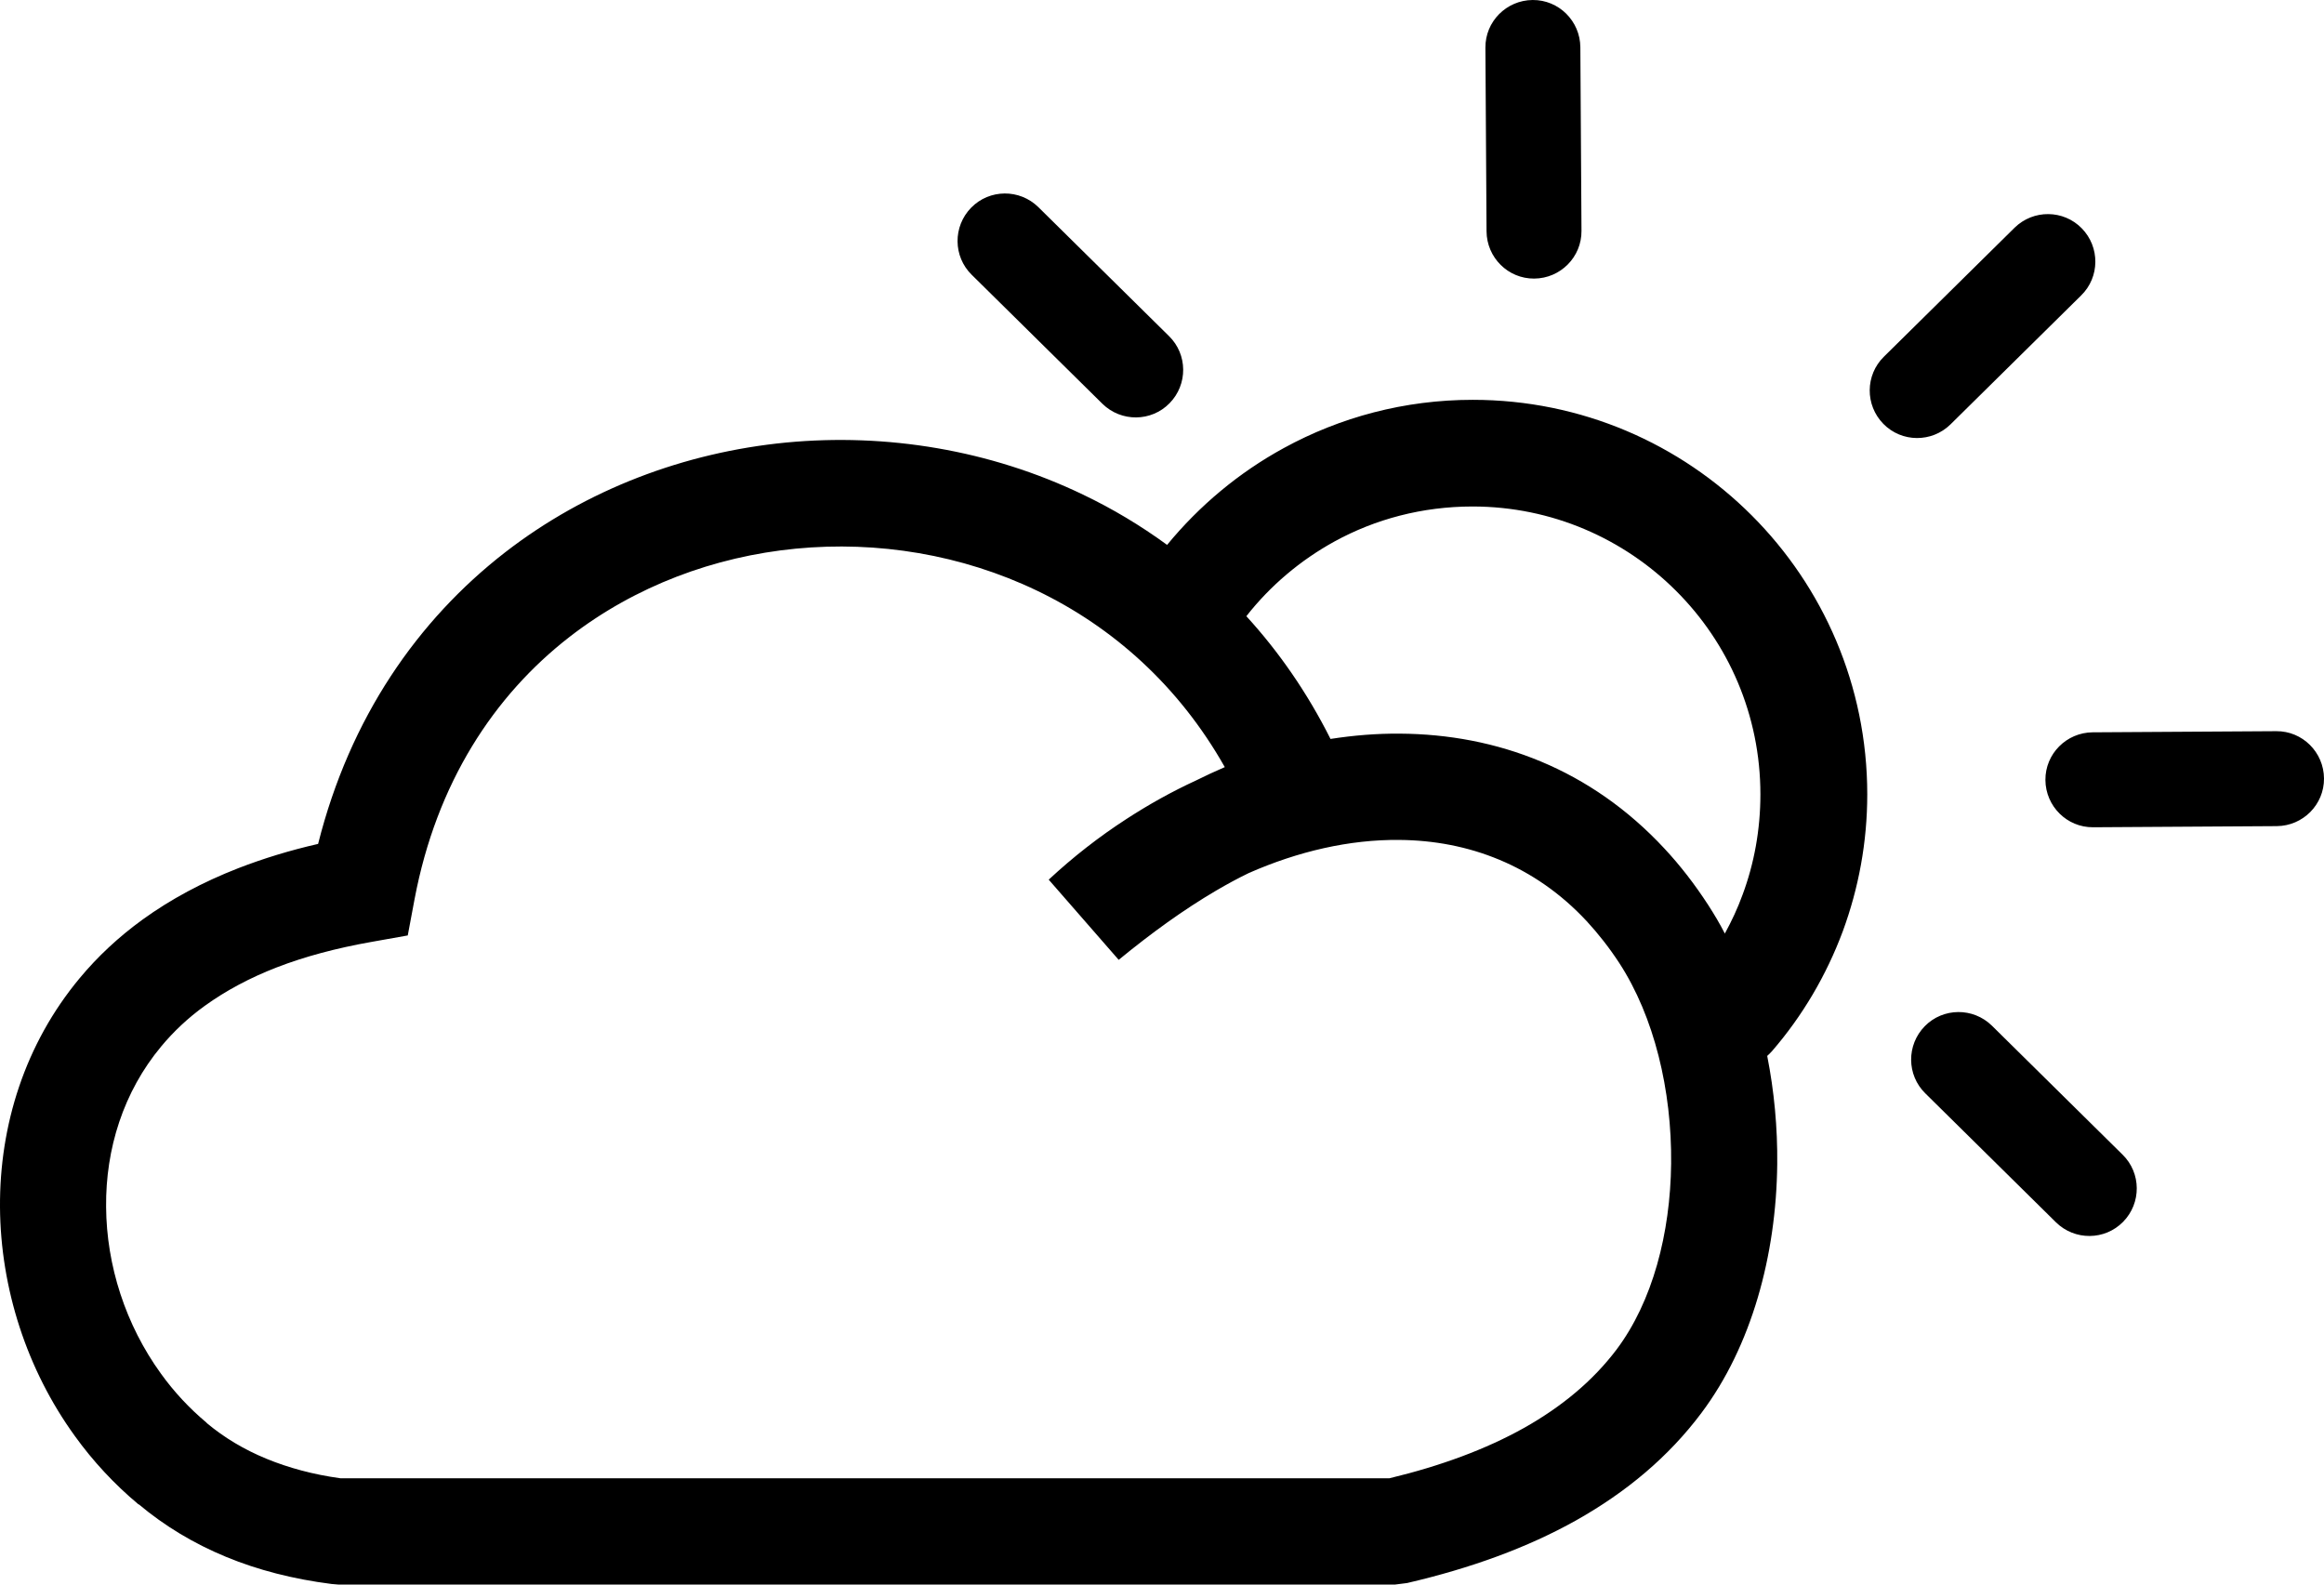
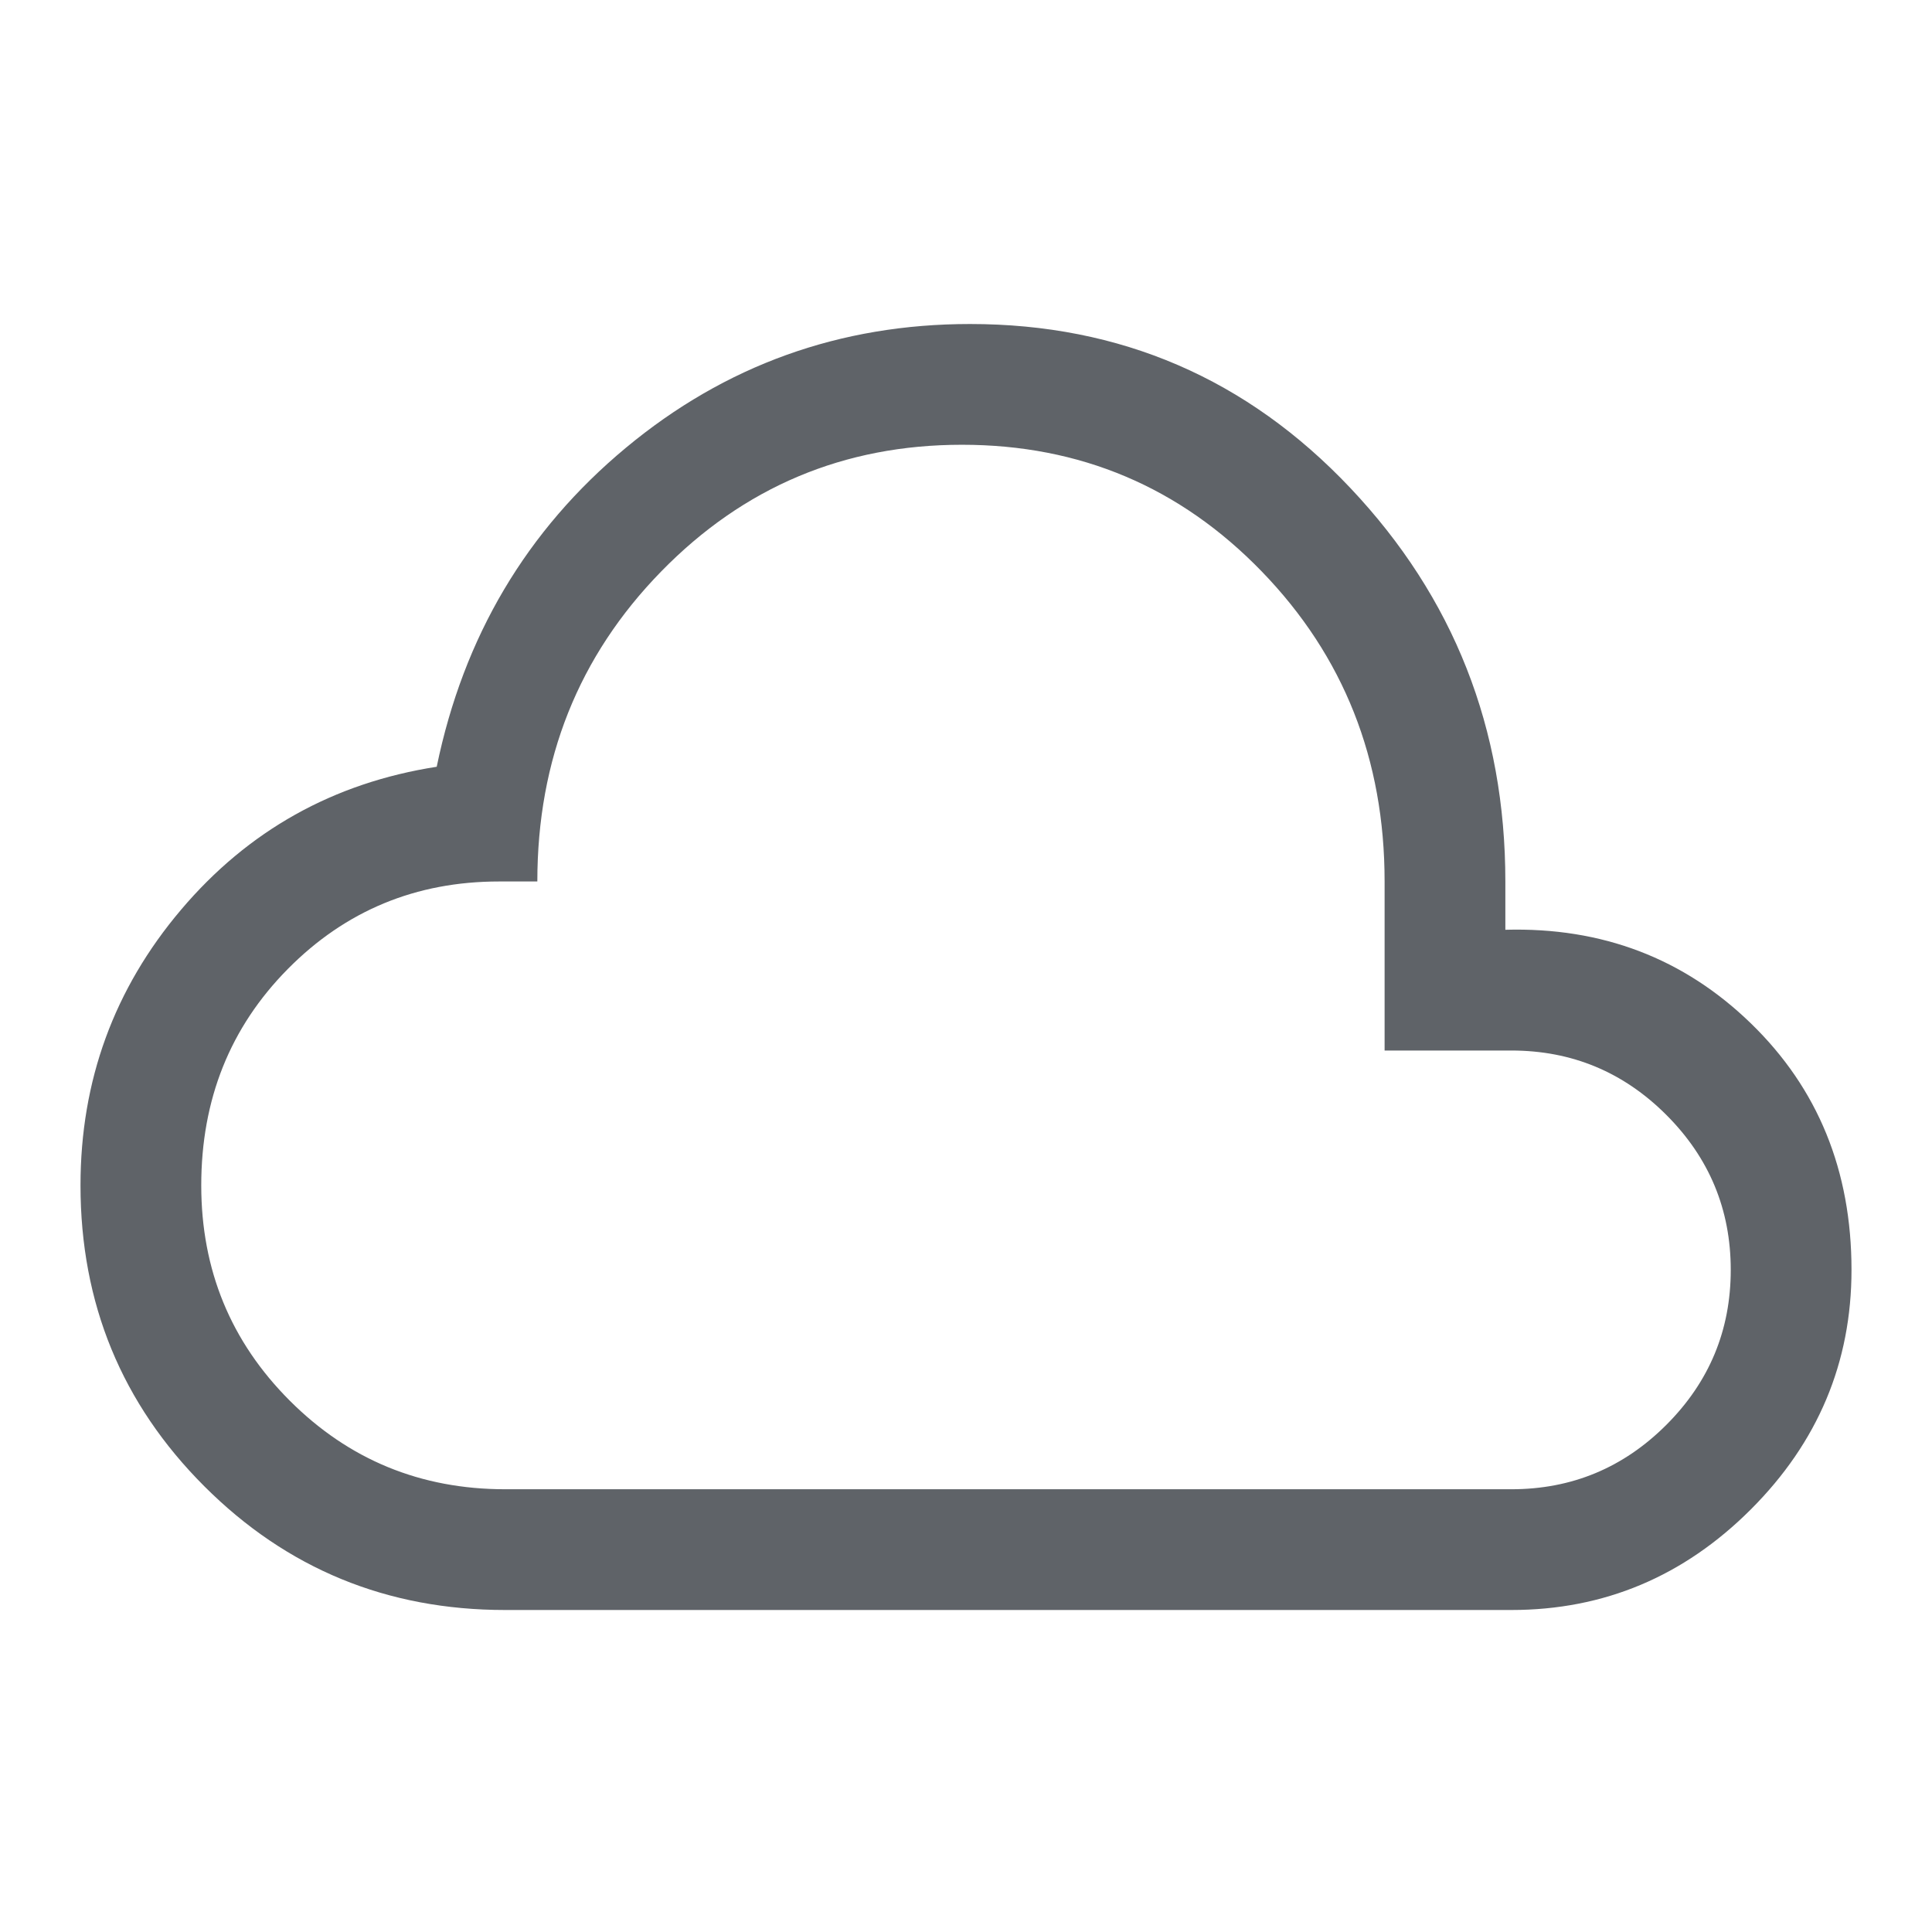
- <svg xmlns="http://www.w3.org/2000/svg" version="1.1" id="Layer_1" x="0px" y="0px" viewBox="0 0 122.88 83.78" style="enable-background:new 0 0 122.88 83.78" xml:space="preserve">
-   <g>
-     <path d="M101.8,57.81c-0.99-0.97-1-2.56-0.03-3.55c0.97-0.99,2.56-1,3.55-0.03l6.91,6.82c0.99,0.97,1,2.56,0.03,3.55 c-0.97,0.99-2.56,1-3.55,0.03L101.8,57.81L101.8,57.81z M66.03,46.16c-0.58,0.28-1.15,0.59-1.73,0.93 c-1.72,1.01-3.42,2.24-5.15,3.66l-3.7-4.24c1.28-1.19,2.66-2.27,4.13-3.22c1.17-0.76,2.39-1.44,3.65-2.02 c0.5-0.25,1.02-0.49,1.53-0.71c-2.44-4.32-5.95-7.42-9.93-9.33c-3.98-1.91-8.43-2.64-12.76-2.22c-4.31,0.42-8.49,1.98-11.95,4.66 c-4,3.1-7.04,7.73-8.2,13.87l-0.36,1.92l-1.91,0.34c-1.87,0.33-3.55,0.78-5.02,1.35c-1.42,0.55-2.69,1.23-3.8,2.03 c-0.89,0.64-1.65,1.36-2.3,2.14c-2.01,2.41-2.95,5.43-2.92,8.49c0.02,3.1,1.03,6.24,2.9,8.82c0.69,0.96,1.5,1.83,2.42,2.6l0,0.01 c0.92,0.77,1.97,1.4,3.16,1.89c1.17,0.48,2.46,0.83,3.9,1.03h55.48c2.7-0.65,5.09-1.53,7.11-2.66c2.01-1.13,3.65-2.5,4.89-4.14 c1.91-2.54,2.85-6.15,2.89-9.84c0.04-3.88-0.9-7.77-2.74-10.6c-0.53-0.81-1.11-1.55-1.72-2.21c-2.76-2.97-6.27-4.27-9.9-4.3 C71.35,44.38,68.62,45.02,66.03,46.16L66.03,46.16z M70.35,39.07c1.22-0.19,2.45-0.29,3.66-0.28c5.14,0.03,10.09,1.87,14,6.08 c0.82,0.88,1.59,1.87,2.31,2.98c0.31,0.48,0.61,0.98,0.88,1.51c0.36-0.66,0.68-1.34,0.94-2.06c0.61-1.64,0.94-3.43,0.94-5.3 c0-4.2-1.7-8.01-4.46-10.76c-2.75-2.75-6.56-4.46-10.76-4.46c-2.66,0-5.15,0.67-7.3,1.85c-1.8,0.99-3.39,2.33-4.66,3.95 C67.61,34.45,69.12,36.62,70.35,39.07L70.35,39.07z M93.44,55.83c0.37,1.87,0.55,3.8,0.53,5.72c-0.05,4.82-1.36,9.63-4.01,13.16 c-1.73,2.31-3.96,4.18-6.63,5.68c-2.57,1.44-5.57,2.53-8.93,3.31l-0.63,0.08H17.88l-0.35-0.03c-2.04-0.26-3.9-0.74-5.57-1.43 c-1.72-0.71-3.26-1.64-4.62-2.78H7.32c-1.28-1.07-2.41-2.29-3.36-3.61C1.41,72.41,0.03,68.11,0,63.83 c-0.03-4.33,1.32-8.64,4.22-12.12c0.94-1.13,2.05-2.17,3.32-3.09c1.48-1.07,3.17-1.98,5.07-2.72c1.32-0.51,2.72-0.94,4.21-1.28 c1.68-6.68,5.27-11.83,9.88-15.41c4.31-3.34,9.51-5.29,14.85-5.81c5.32-0.51,10.8,0.39,15.71,2.75c1.55,0.74,3.04,1.63,4.45,2.66 c1.7-2.07,3.79-3.82,6.17-5.12c2.98-1.63,6.38-2.55,9.99-2.55c5.76,0,10.97,2.33,14.75,6.11c3.77,3.77,6.11,8.99,6.11,14.75 c0,2.54-0.46,4.97-1.29,7.23c-0.87,2.34-2.14,4.49-3.74,6.34C93.61,55.67,93.53,55.75,93.44,55.83L93.44,55.83z M51.38,14.53 c-0.99-0.97-1-2.56-0.03-3.55c0.97-0.99,2.56-1,3.55-0.03l6.91,6.82c0.99,0.97,1,2.56,0.03,3.55c-0.97,0.99-2.56,1-3.55,0.03 L51.38,14.53L51.38,14.53z M78.54,2.52c-0.01-1.38,1.11-2.51,2.5-2.52c1.38-0.01,2.51,1.11,2.52,2.5l0.06,9.71 c0.01,1.38-1.11,2.51-2.5,2.52c-1.38,0.01-2.51-1.11-2.52-2.5L78.54,2.52L78.54,2.52z M106.52,12.04c0.99-0.97,2.58-0.96,3.55,0.03 c0.97,0.99,0.96,2.58-0.03,3.55l-6.91,6.82c-0.99,0.97-2.58,0.96-3.55-0.03c-0.97-0.99-0.96-2.58,0.03-3.55L106.52,12.04 L106.52,12.04z M120.36,38.66c1.38-0.01,2.51,1.11,2.52,2.5c0.01,1.38-1.11,2.51-2.5,2.52l-9.71,0.06 c-1.38,0.01-2.51-1.11-2.52-2.5c-0.01-1.38,1.11-2.51,2.5-2.52L120.36,38.66L120.36,38.66z" />
-   </g>
+ <svg xmlns="http://www.w3.org/2000/svg" height="48px" viewBox="0 -960 960 960" width="48px" fill="#5f6368">
+   <path d="M251-160q-88 0-149.5-61.5T40-371q0-78 50-137t127-71q20-97 94-158.5T482-799q112 0 189 81.5T748-522v24q72-2 122 46.5T920-329q0 69-50 119t-119 50H251Zm0-60h500q45 0 77-32t32-77q0-45-32-77t-77-32h-63v-84q0-91-61-154t-149-63q-88 0-149.5 63T267-522h-19q-62 0-105 43.5T100-371q0 63 44 107t107 44Zm229-260Z" />
</svg>
